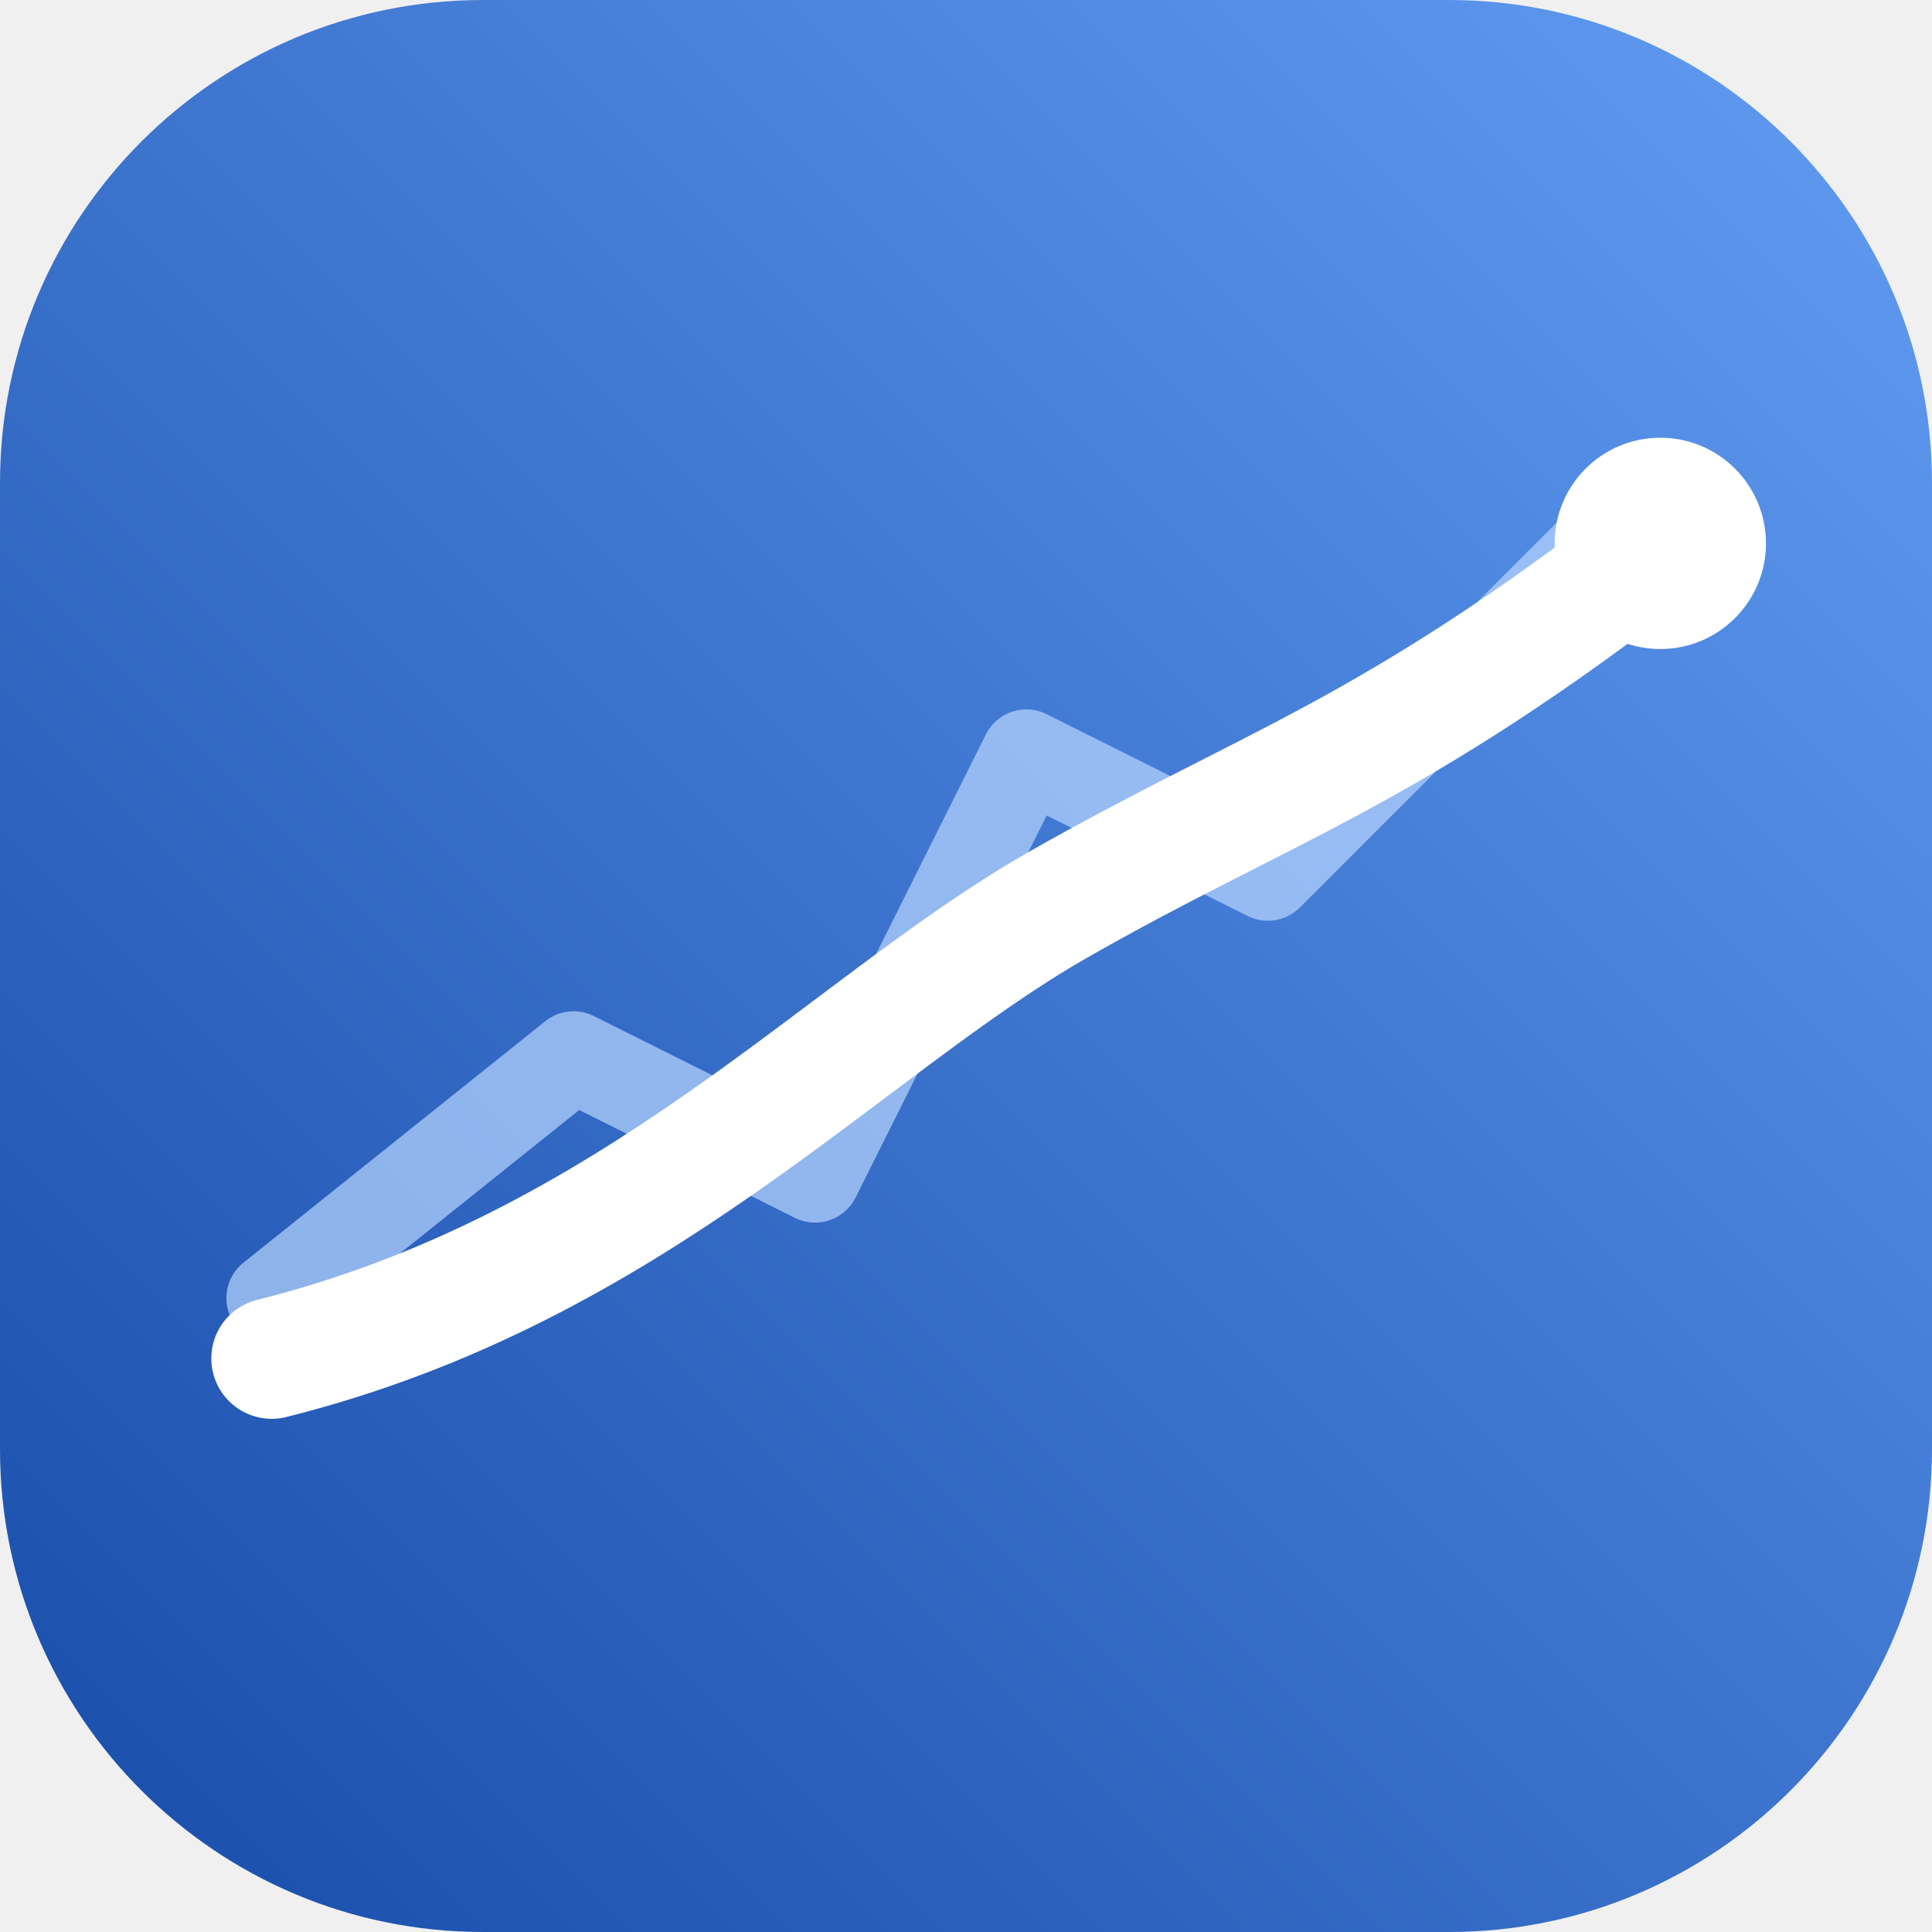
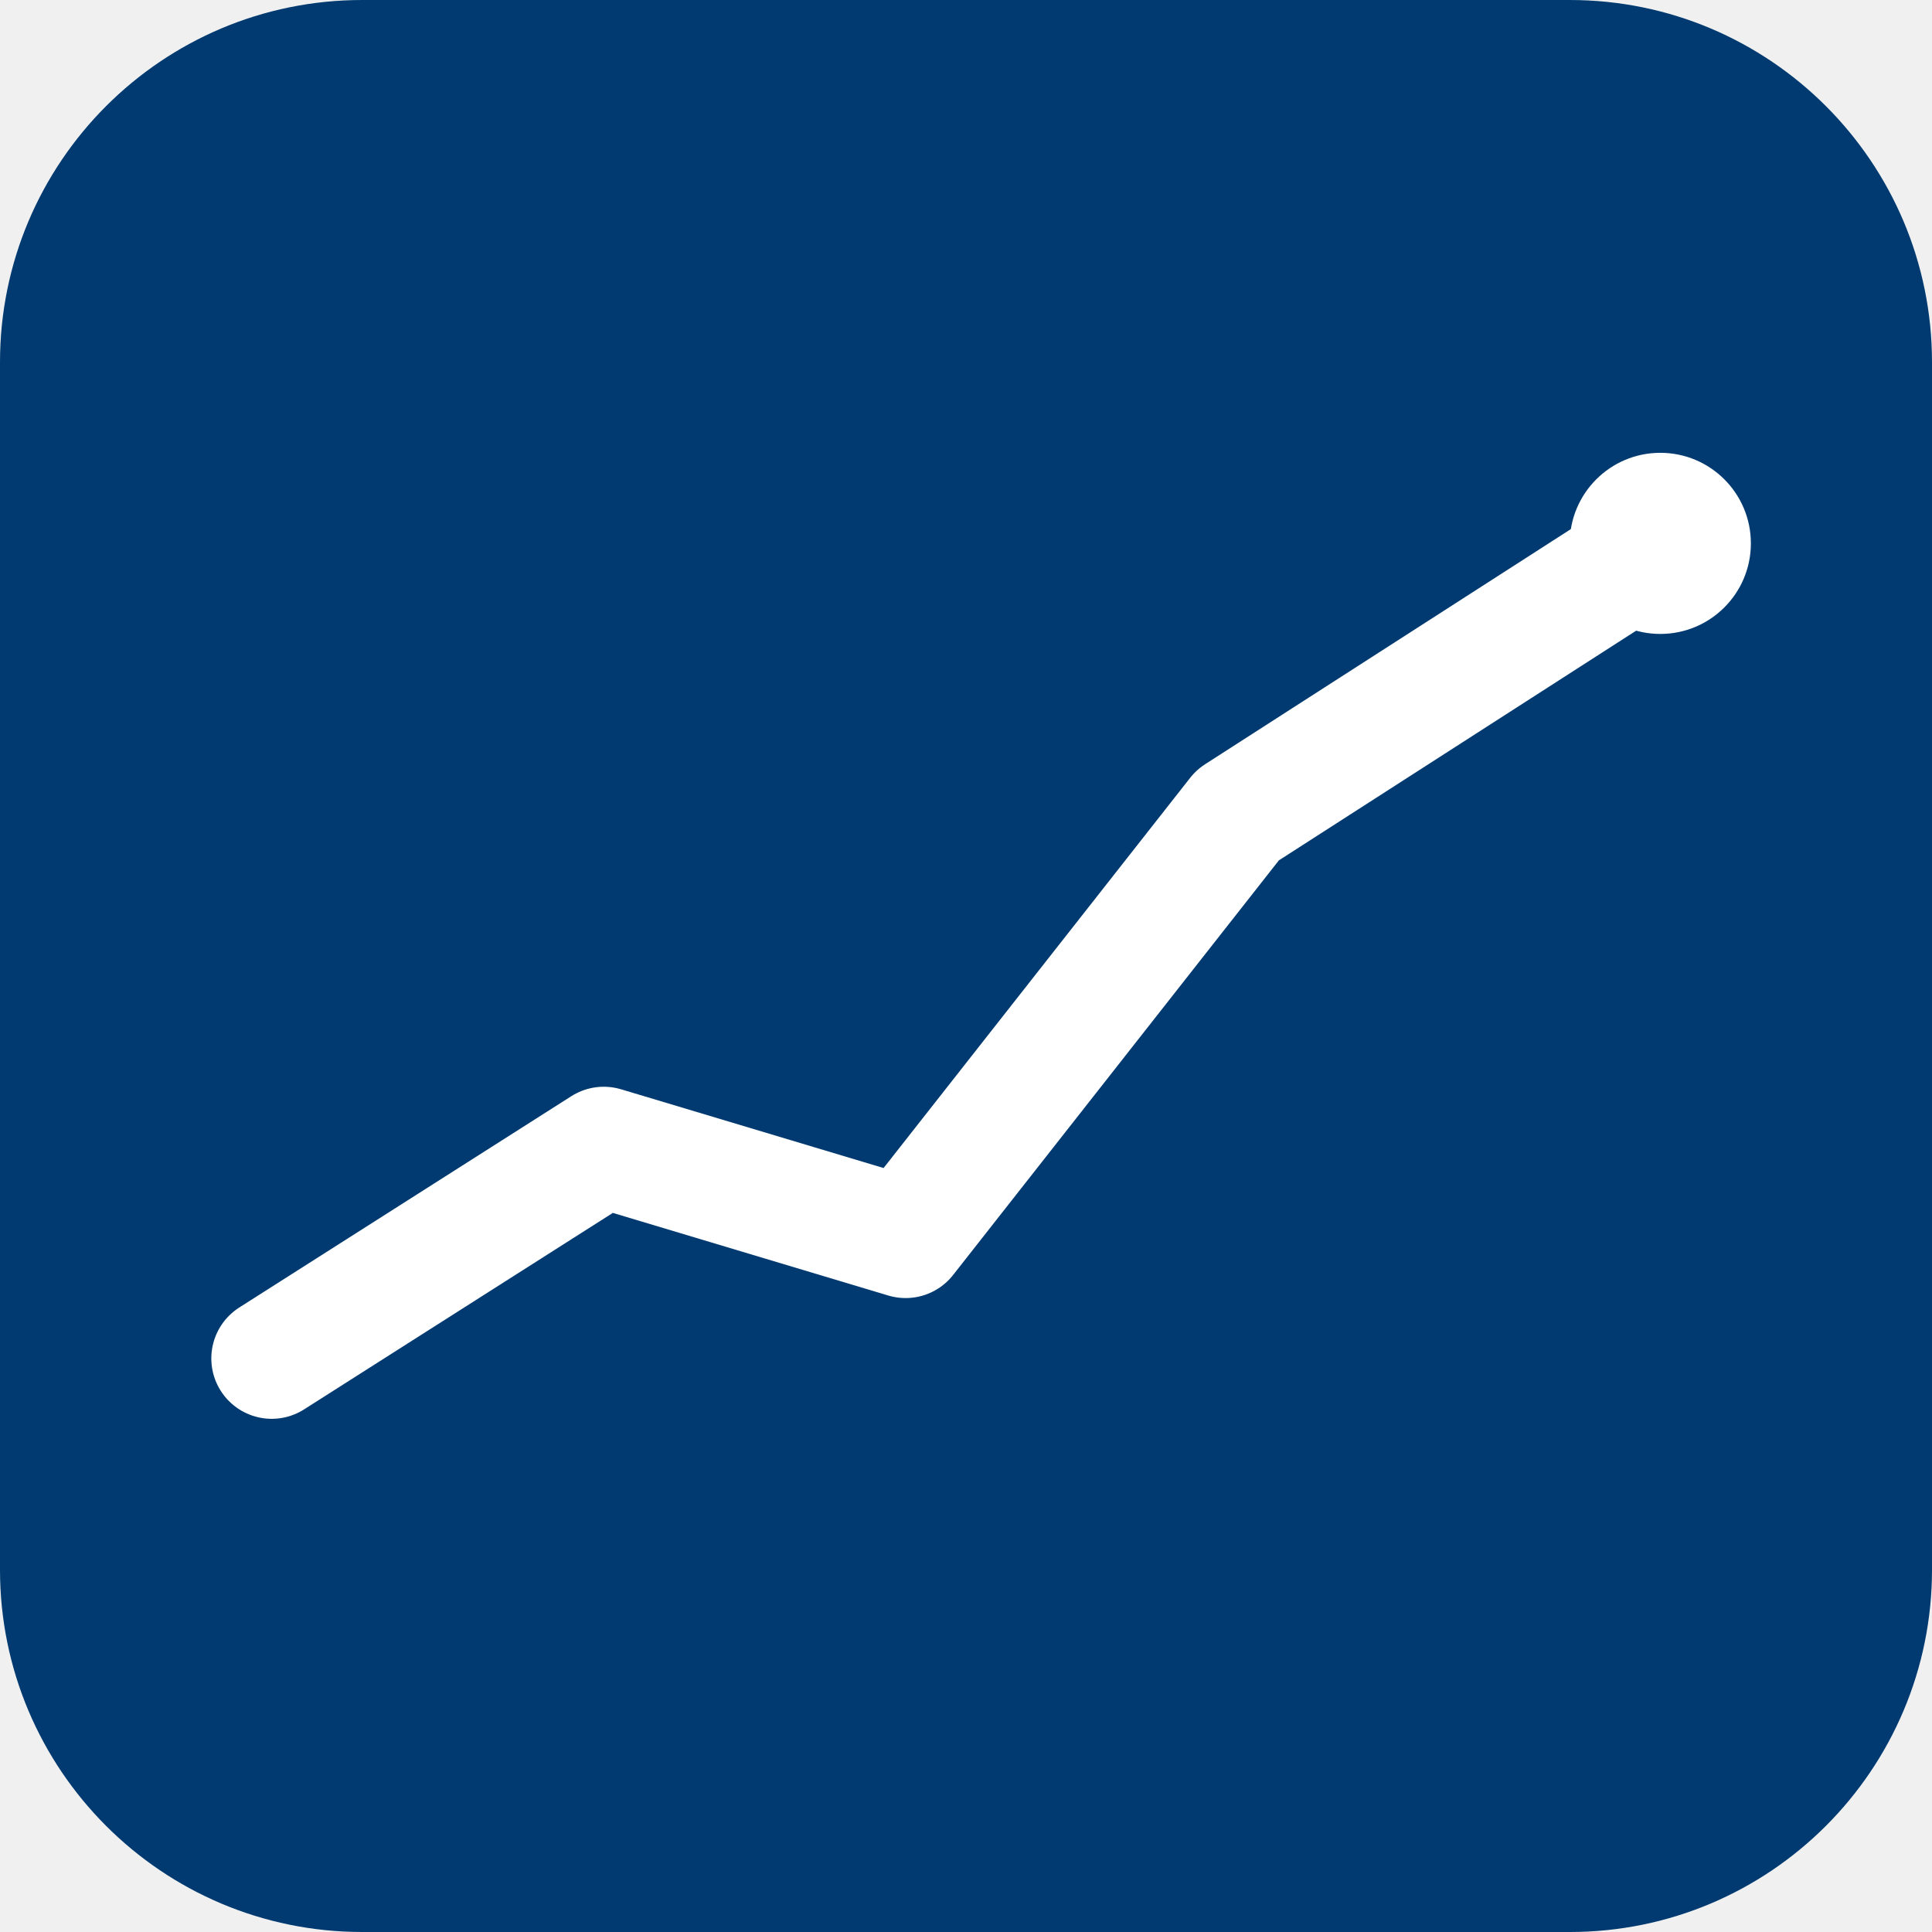
- <svg xmlns="http://www.w3.org/2000/svg" viewBox="0 0 64 64">
-   <defs>
-     <linearGradient id="b" x1="0" x2="1" y1="1" y2="0">
-       <stop stop-color="#174ba8" />
-       <stop offset="1" stop-color="#629df3" />
-     </linearGradient>
-   </defs>
-   <rect width="64" height="64" rx="16" fill="url(#b)" />
-   <path d="M9 43 19 35 27 39 34 25 42 29 54 17" fill="none" stroke="#b9d6ff" stroke-linecap="round" stroke-linejoin="round" stroke-width="3" opacity=".7" />
-   <path d="M9 45C21 42 28 34 35 30S46 25 55 18" fill="none" stroke="#fff" stroke-linecap="round" stroke-width="4" />
-   <circle cx="55" cy="18" r="3.5" fill="#fff" />
+ <svg xmlns="http://www.w3.org/2000/svg" viewBox="0 0 64 64" role="img" aria-label="trendestimation">
+   <rect width="64" height="64" rx="12" fill="#003A70" />
+   <path d="M9 45 20 38 30 41 41 27 55 18" fill="none" stroke="#fff" stroke-width="4" stroke-linecap="round" stroke-linejoin="round" />
+   <circle cx="55" cy="18" r="3" fill="#fff" />
</svg>
